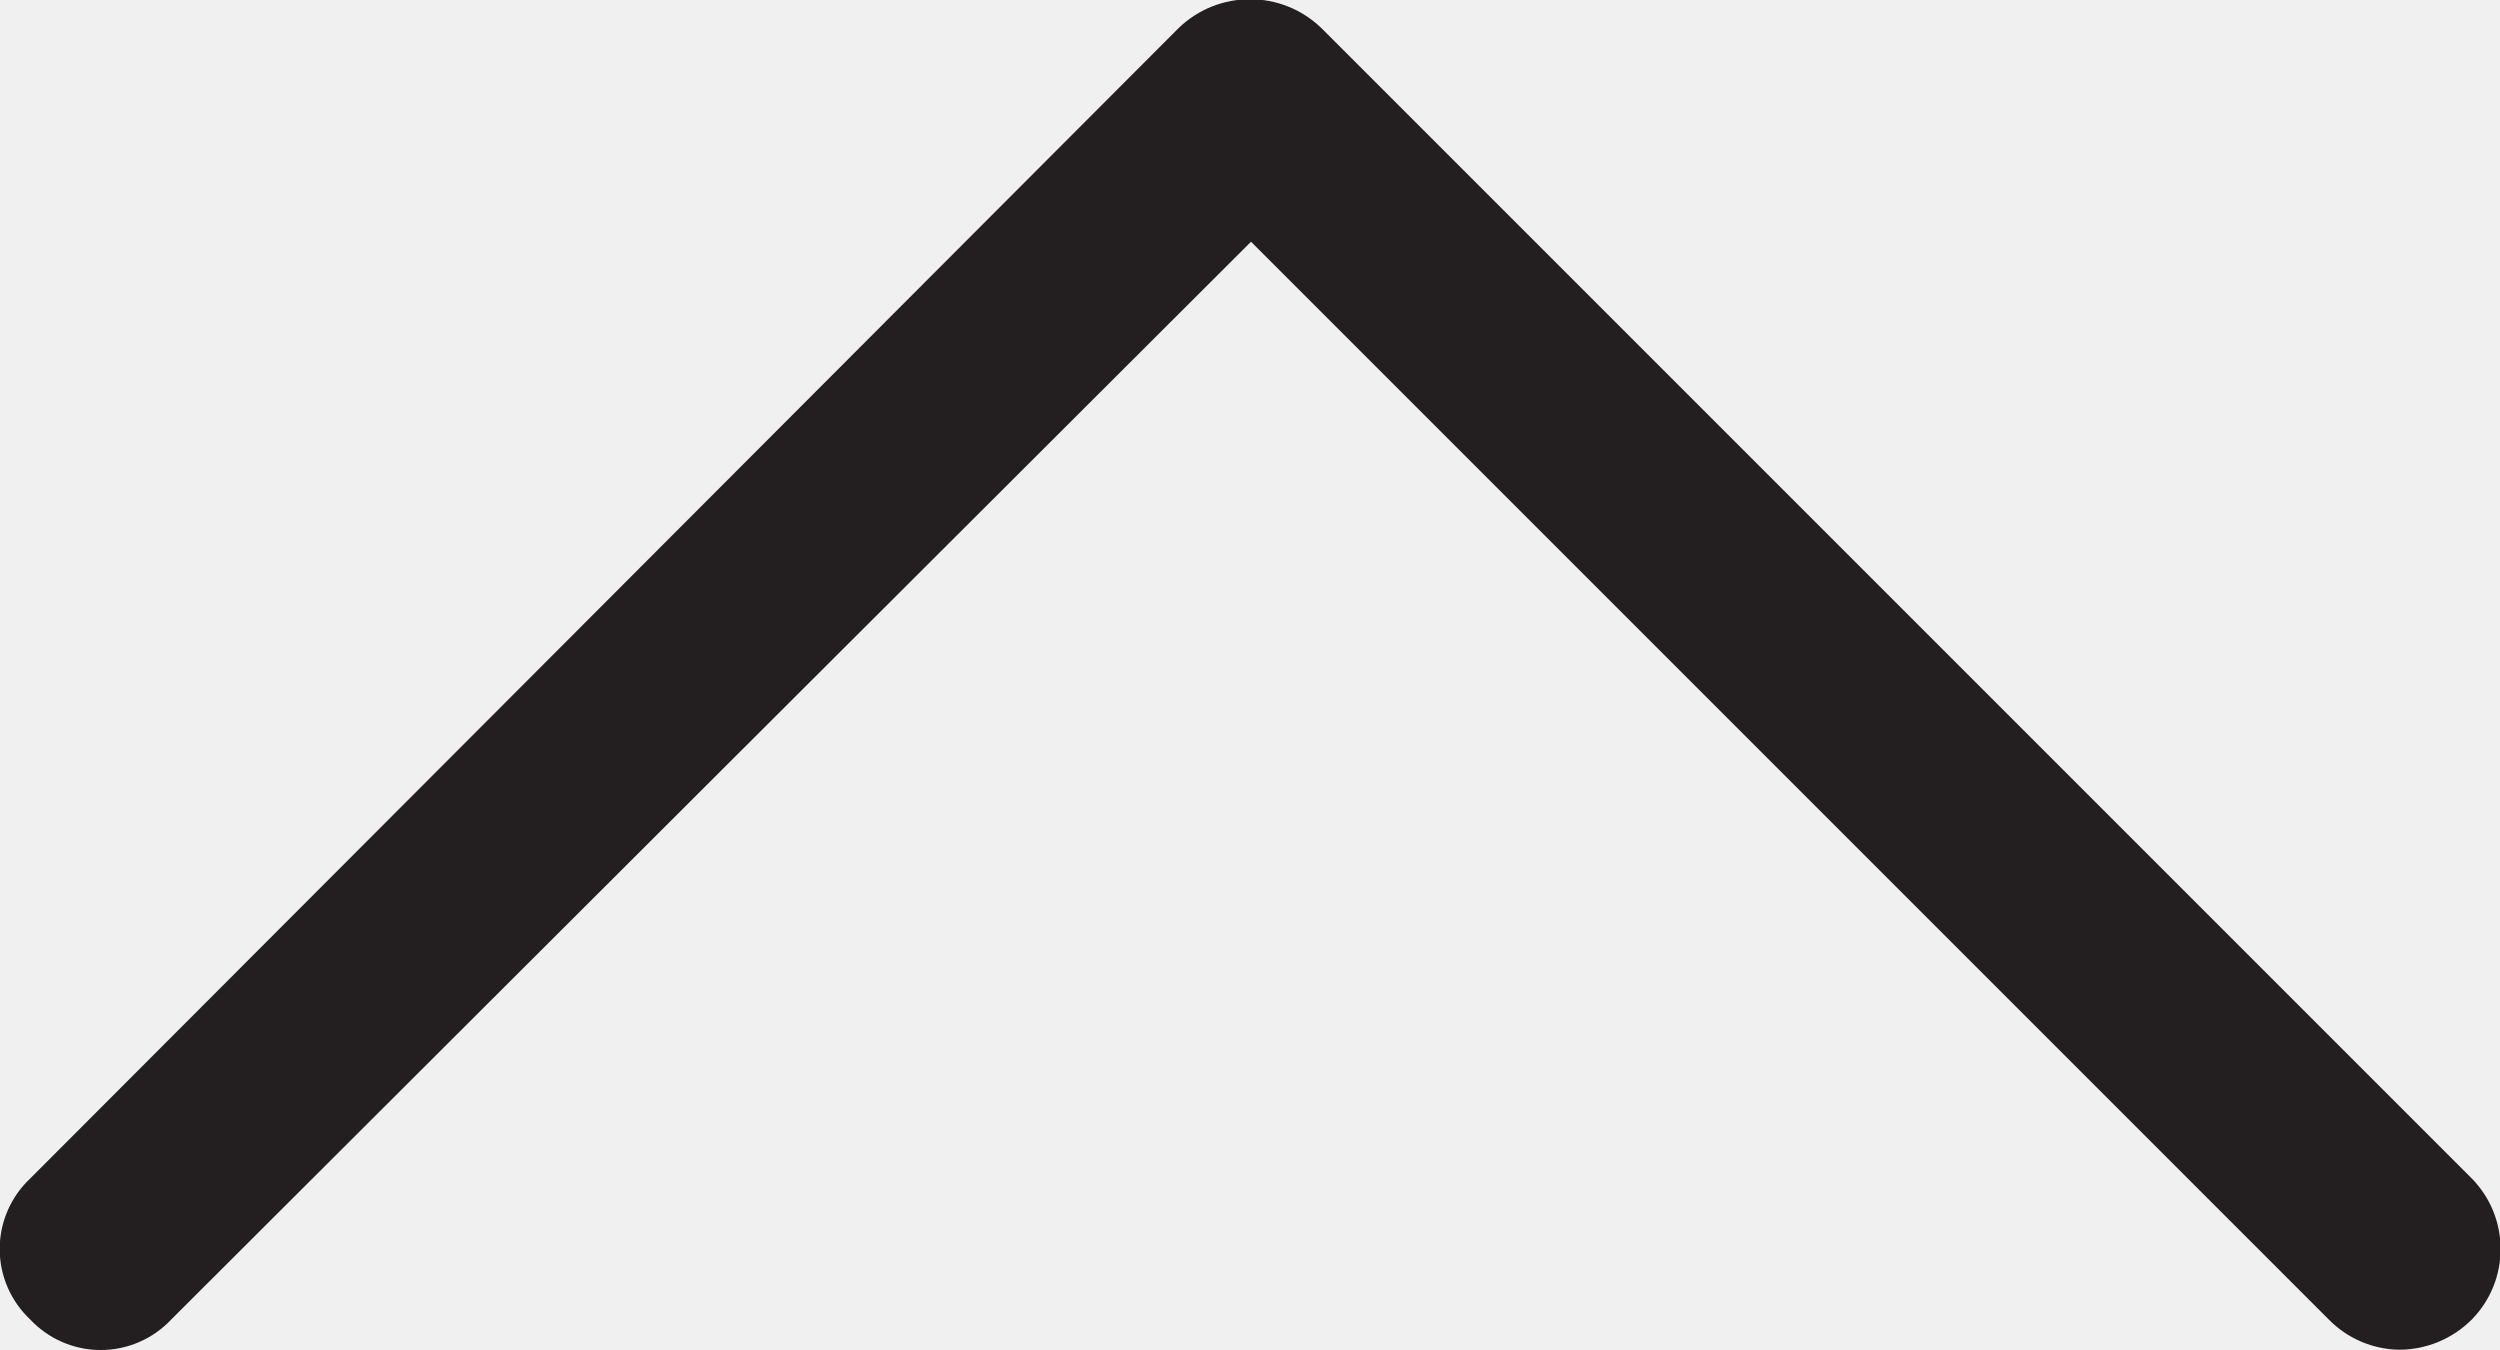
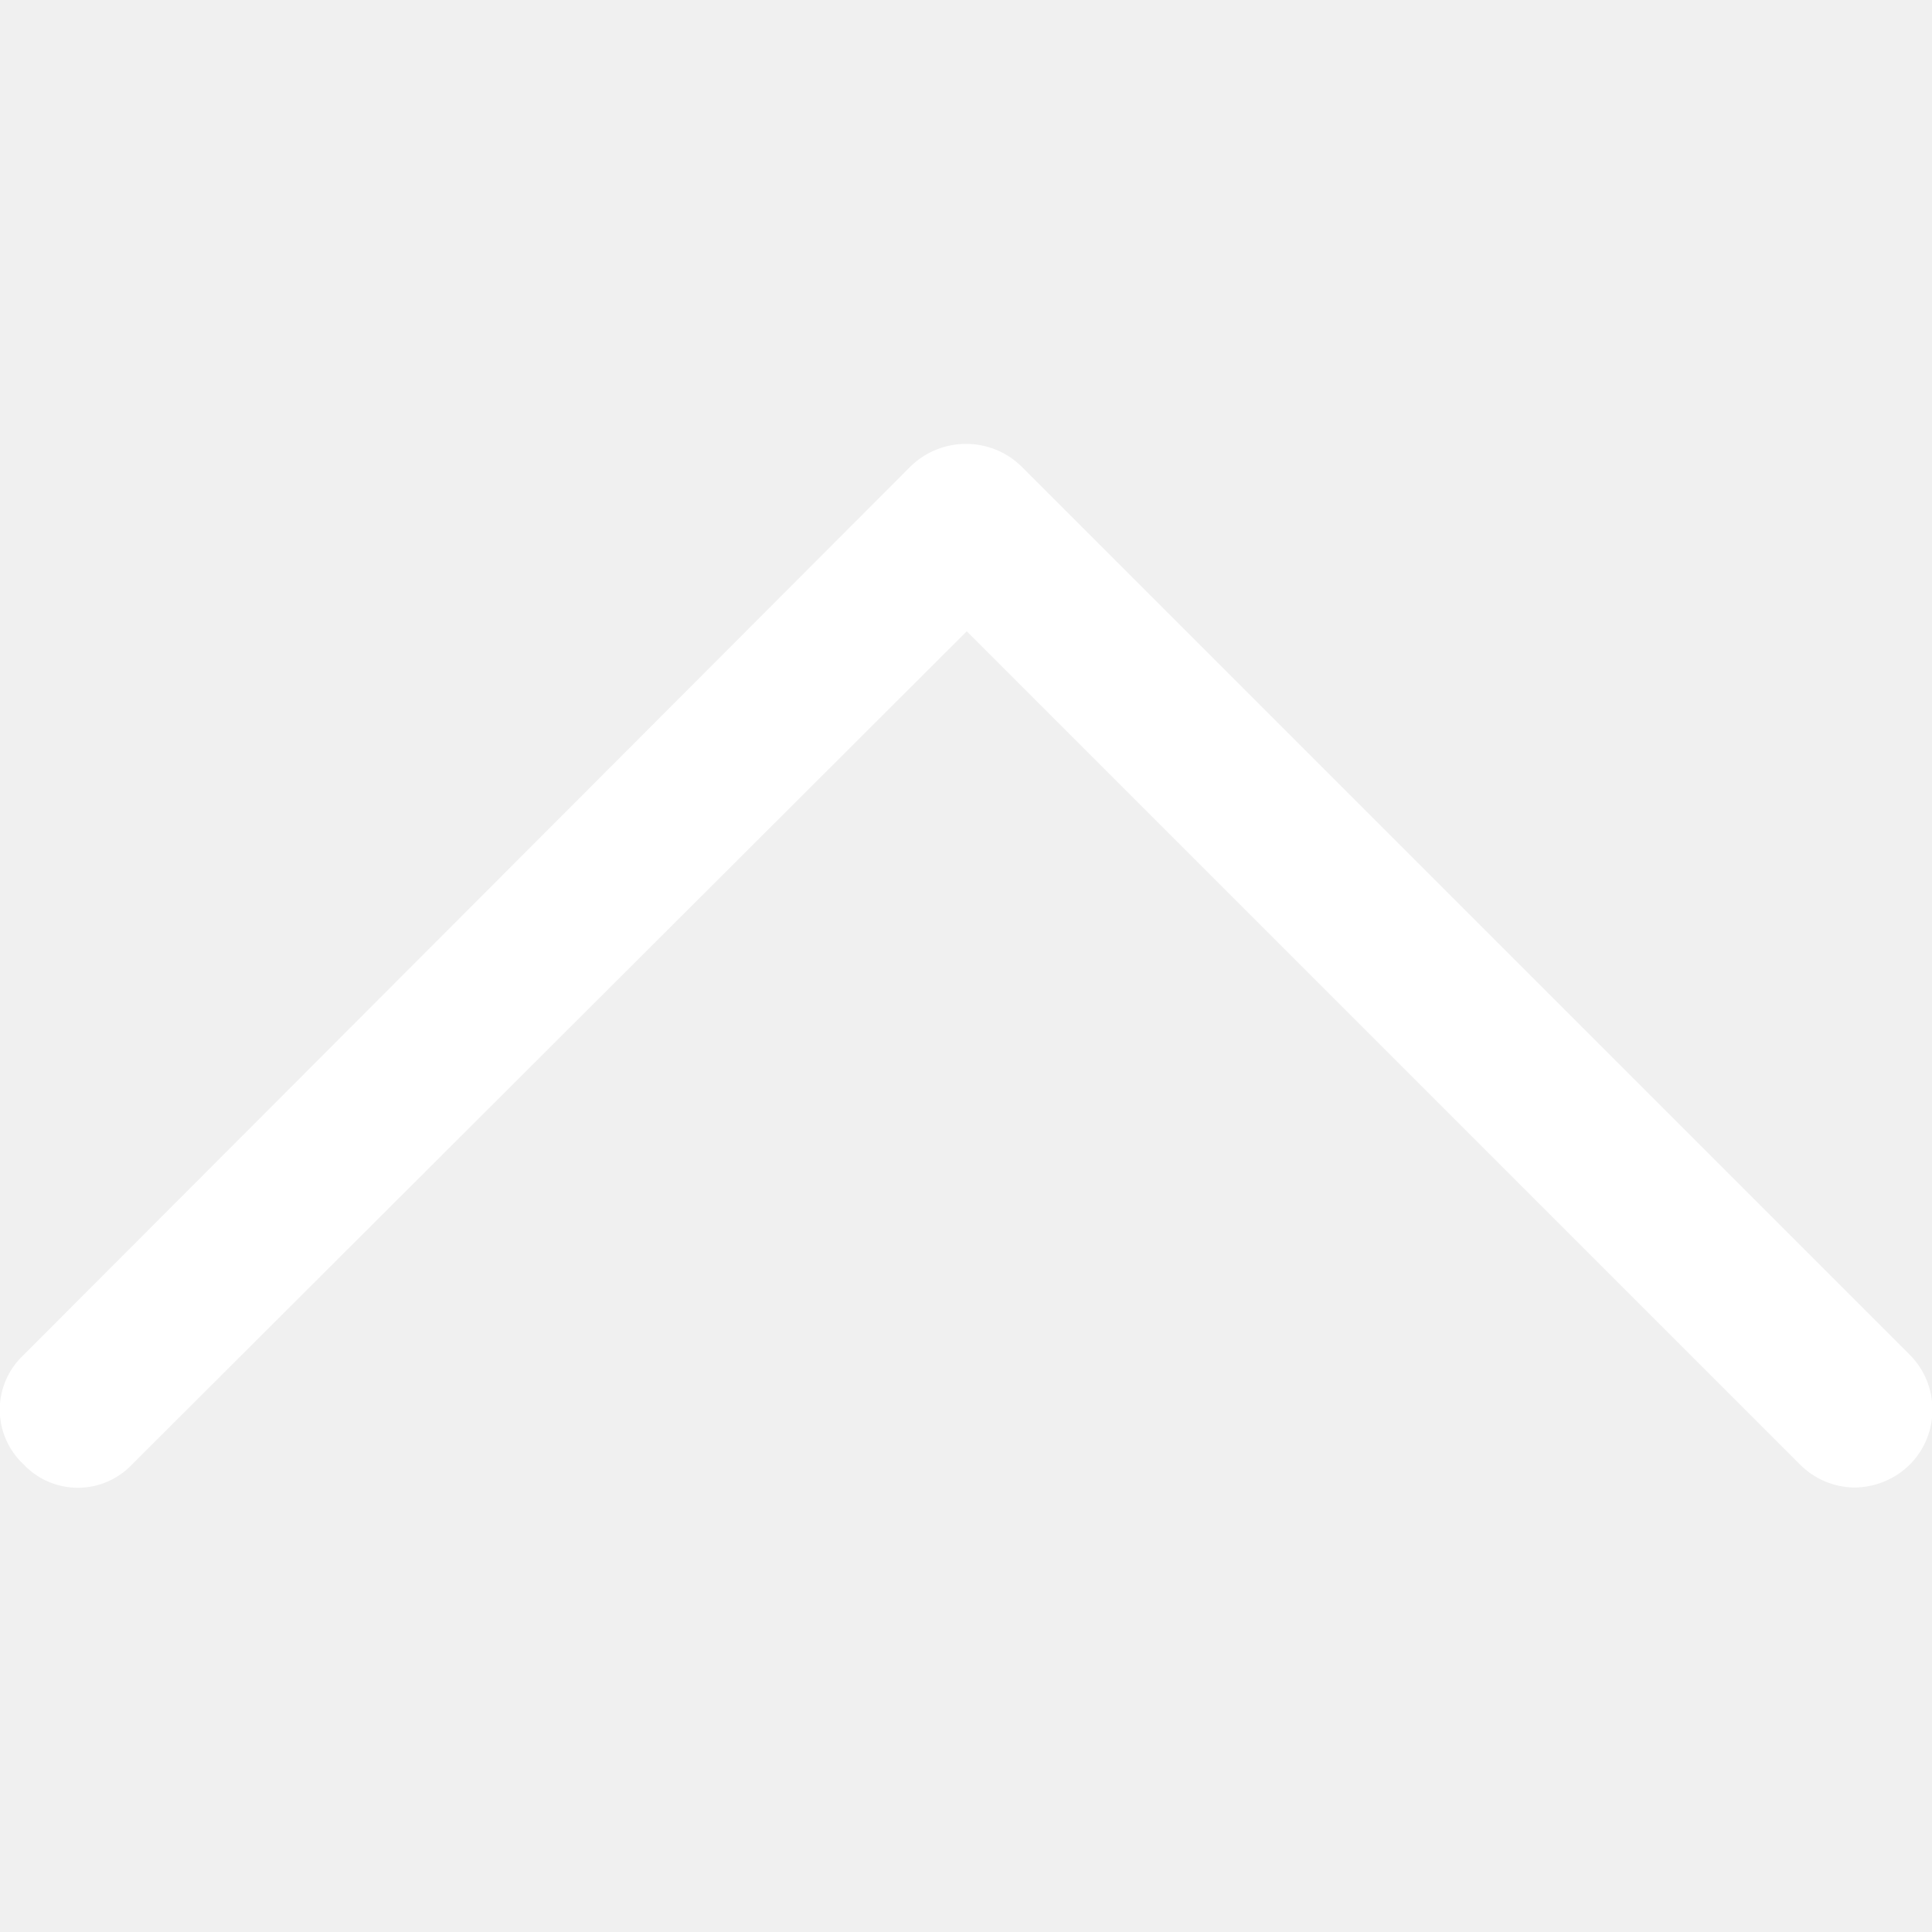
- <svg xmlns="http://www.w3.org/2000/svg" viewBox="0 0 12.41 6.7">
+ <svg xmlns="http://www.w3.org/2000/svg" width="30" height="30" viewBox="0 0 12.41 6.7">
  <defs>
    <style>
      .cls-1 {
-         fill: #231f20;
+         fill: white;
      }
    </style>
  </defs>
  <g id="Layer_2" data-name="Layer 2">
    <g id="Layer_1-2" data-name="Layer 1">
      <path class="cls-1" d="M11.91,6.7a.5.5,0,0,1-.35-.15L6.21,1.2.85,6.55a.48.48,0,0,1-.7,0,.48.48,0,0,1,0-.7L5.85.14a.51.51,0,0,1,.71,0l5.71,5.71a.5.5,0,0,1,0,.7A.51.51,0,0,1,11.91,6.7Z" />
    </g>
  </g>
</svg>
